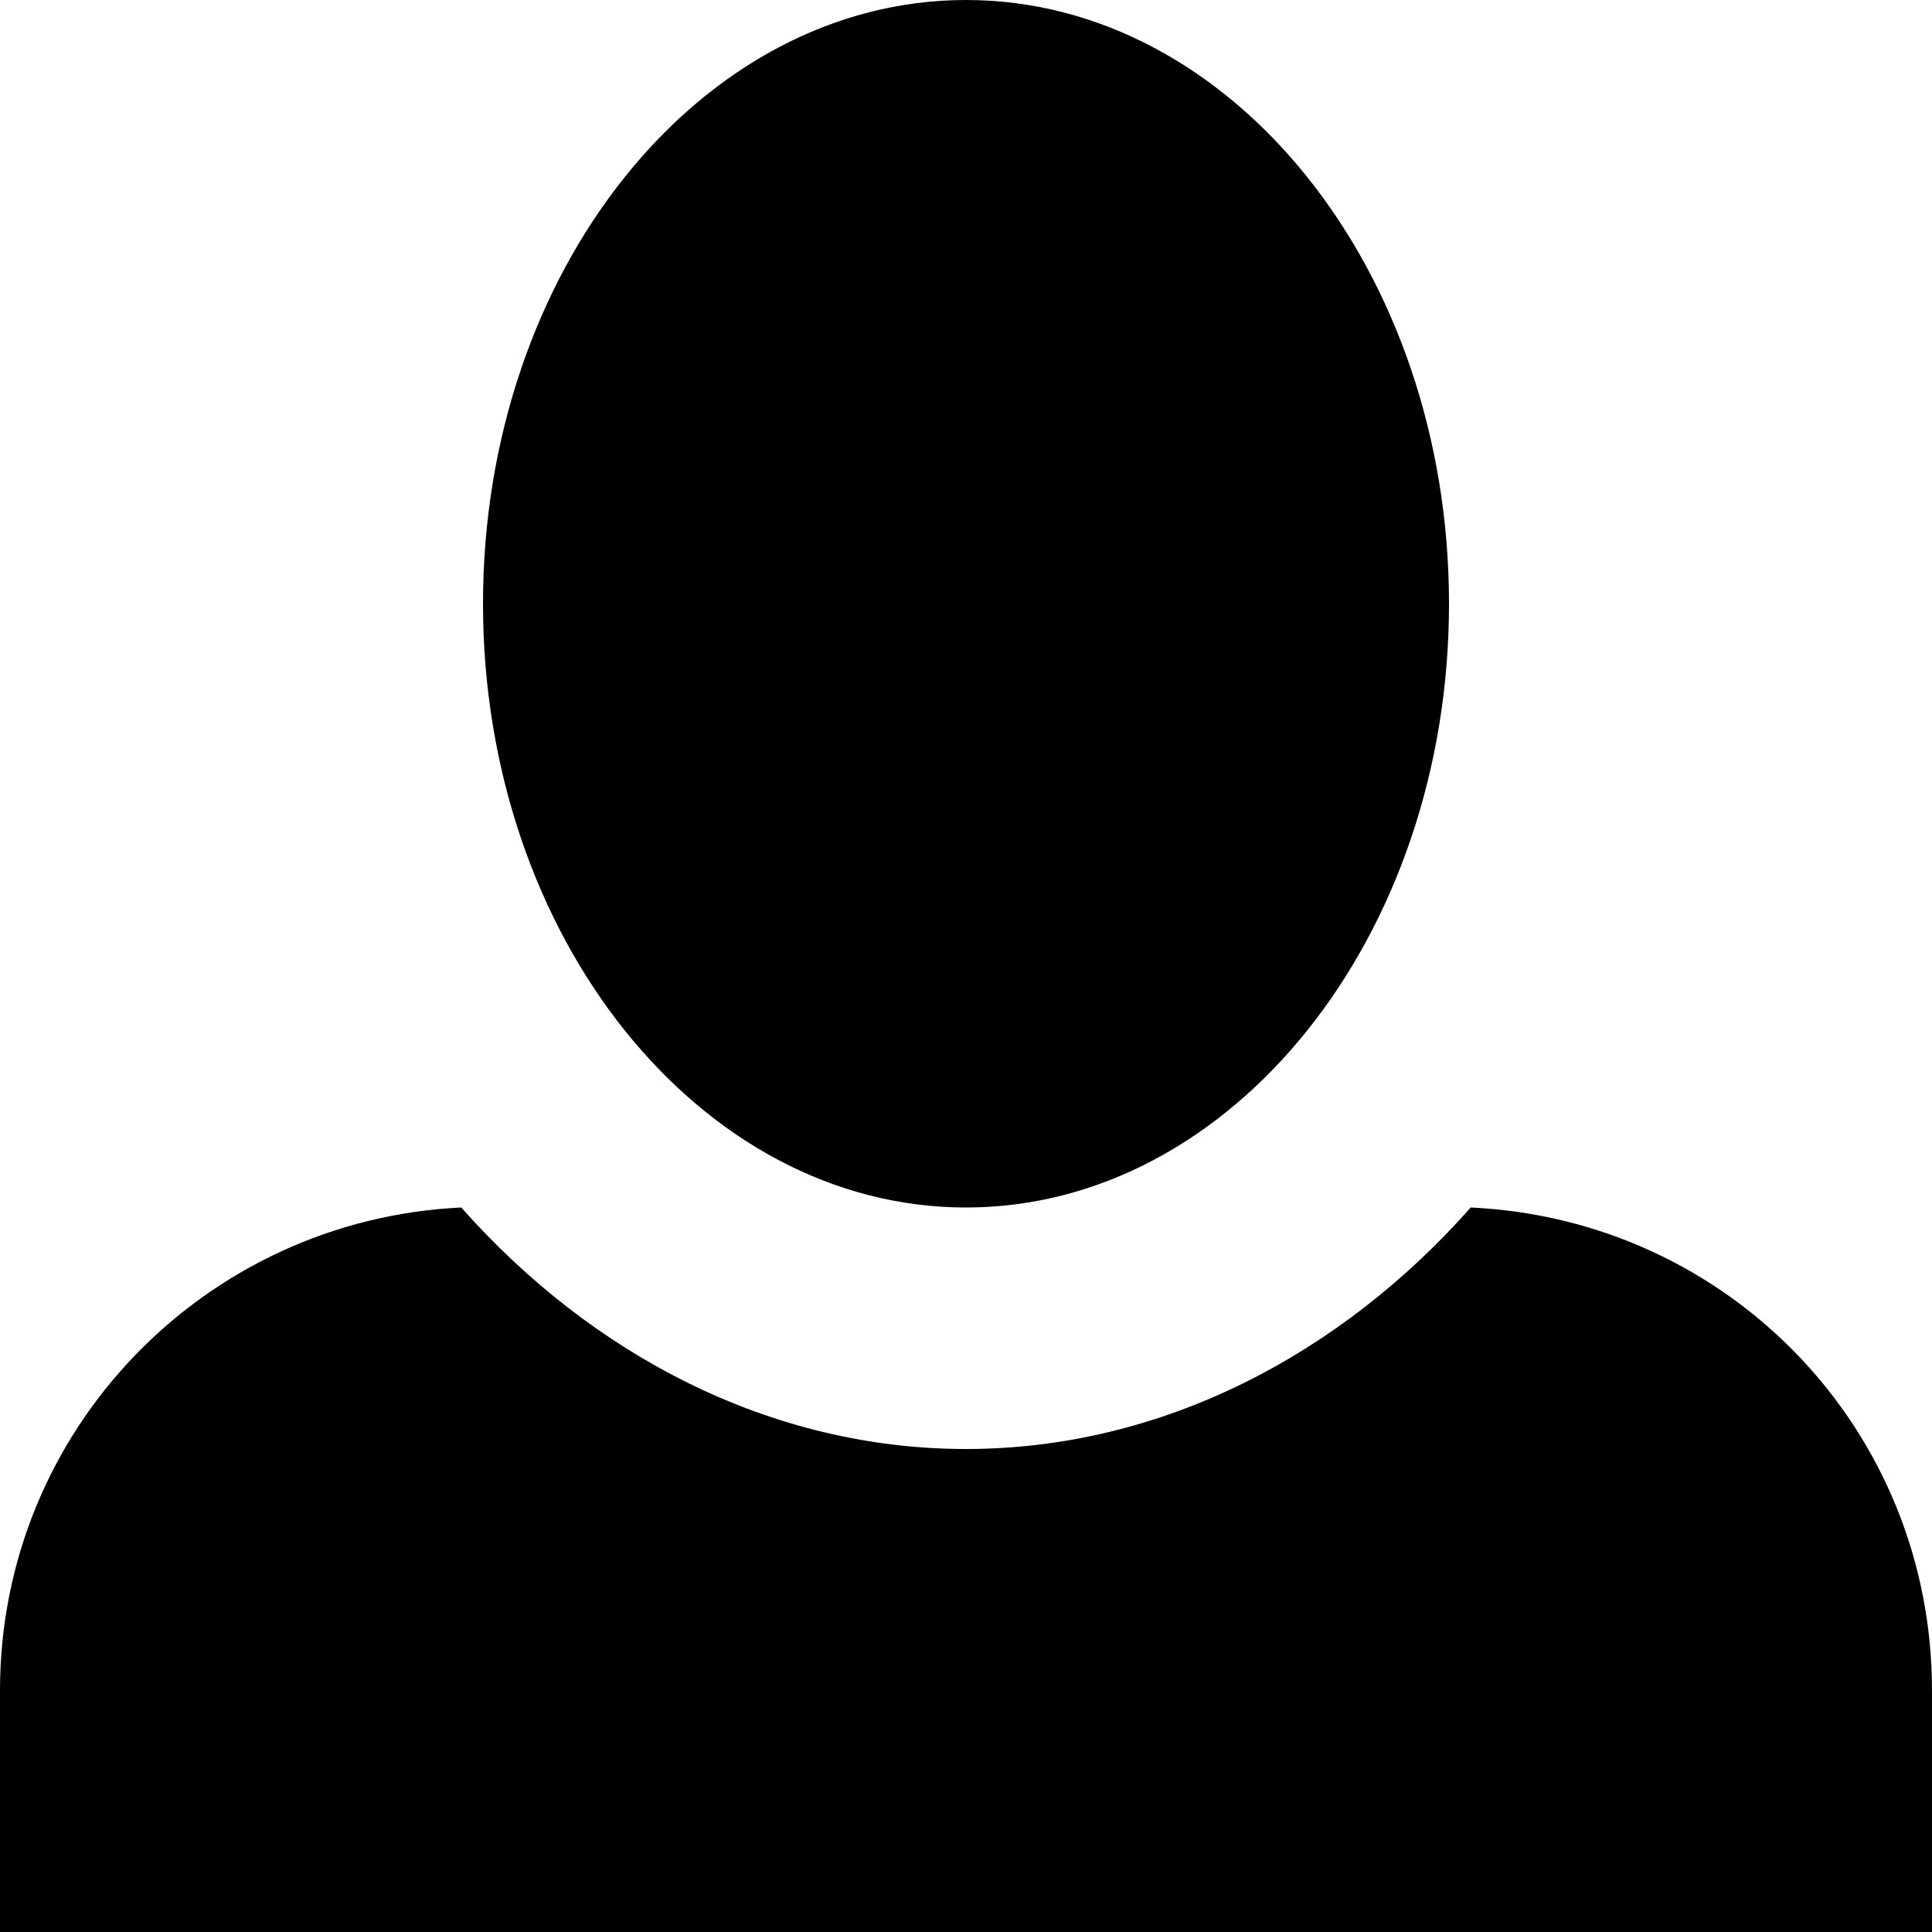
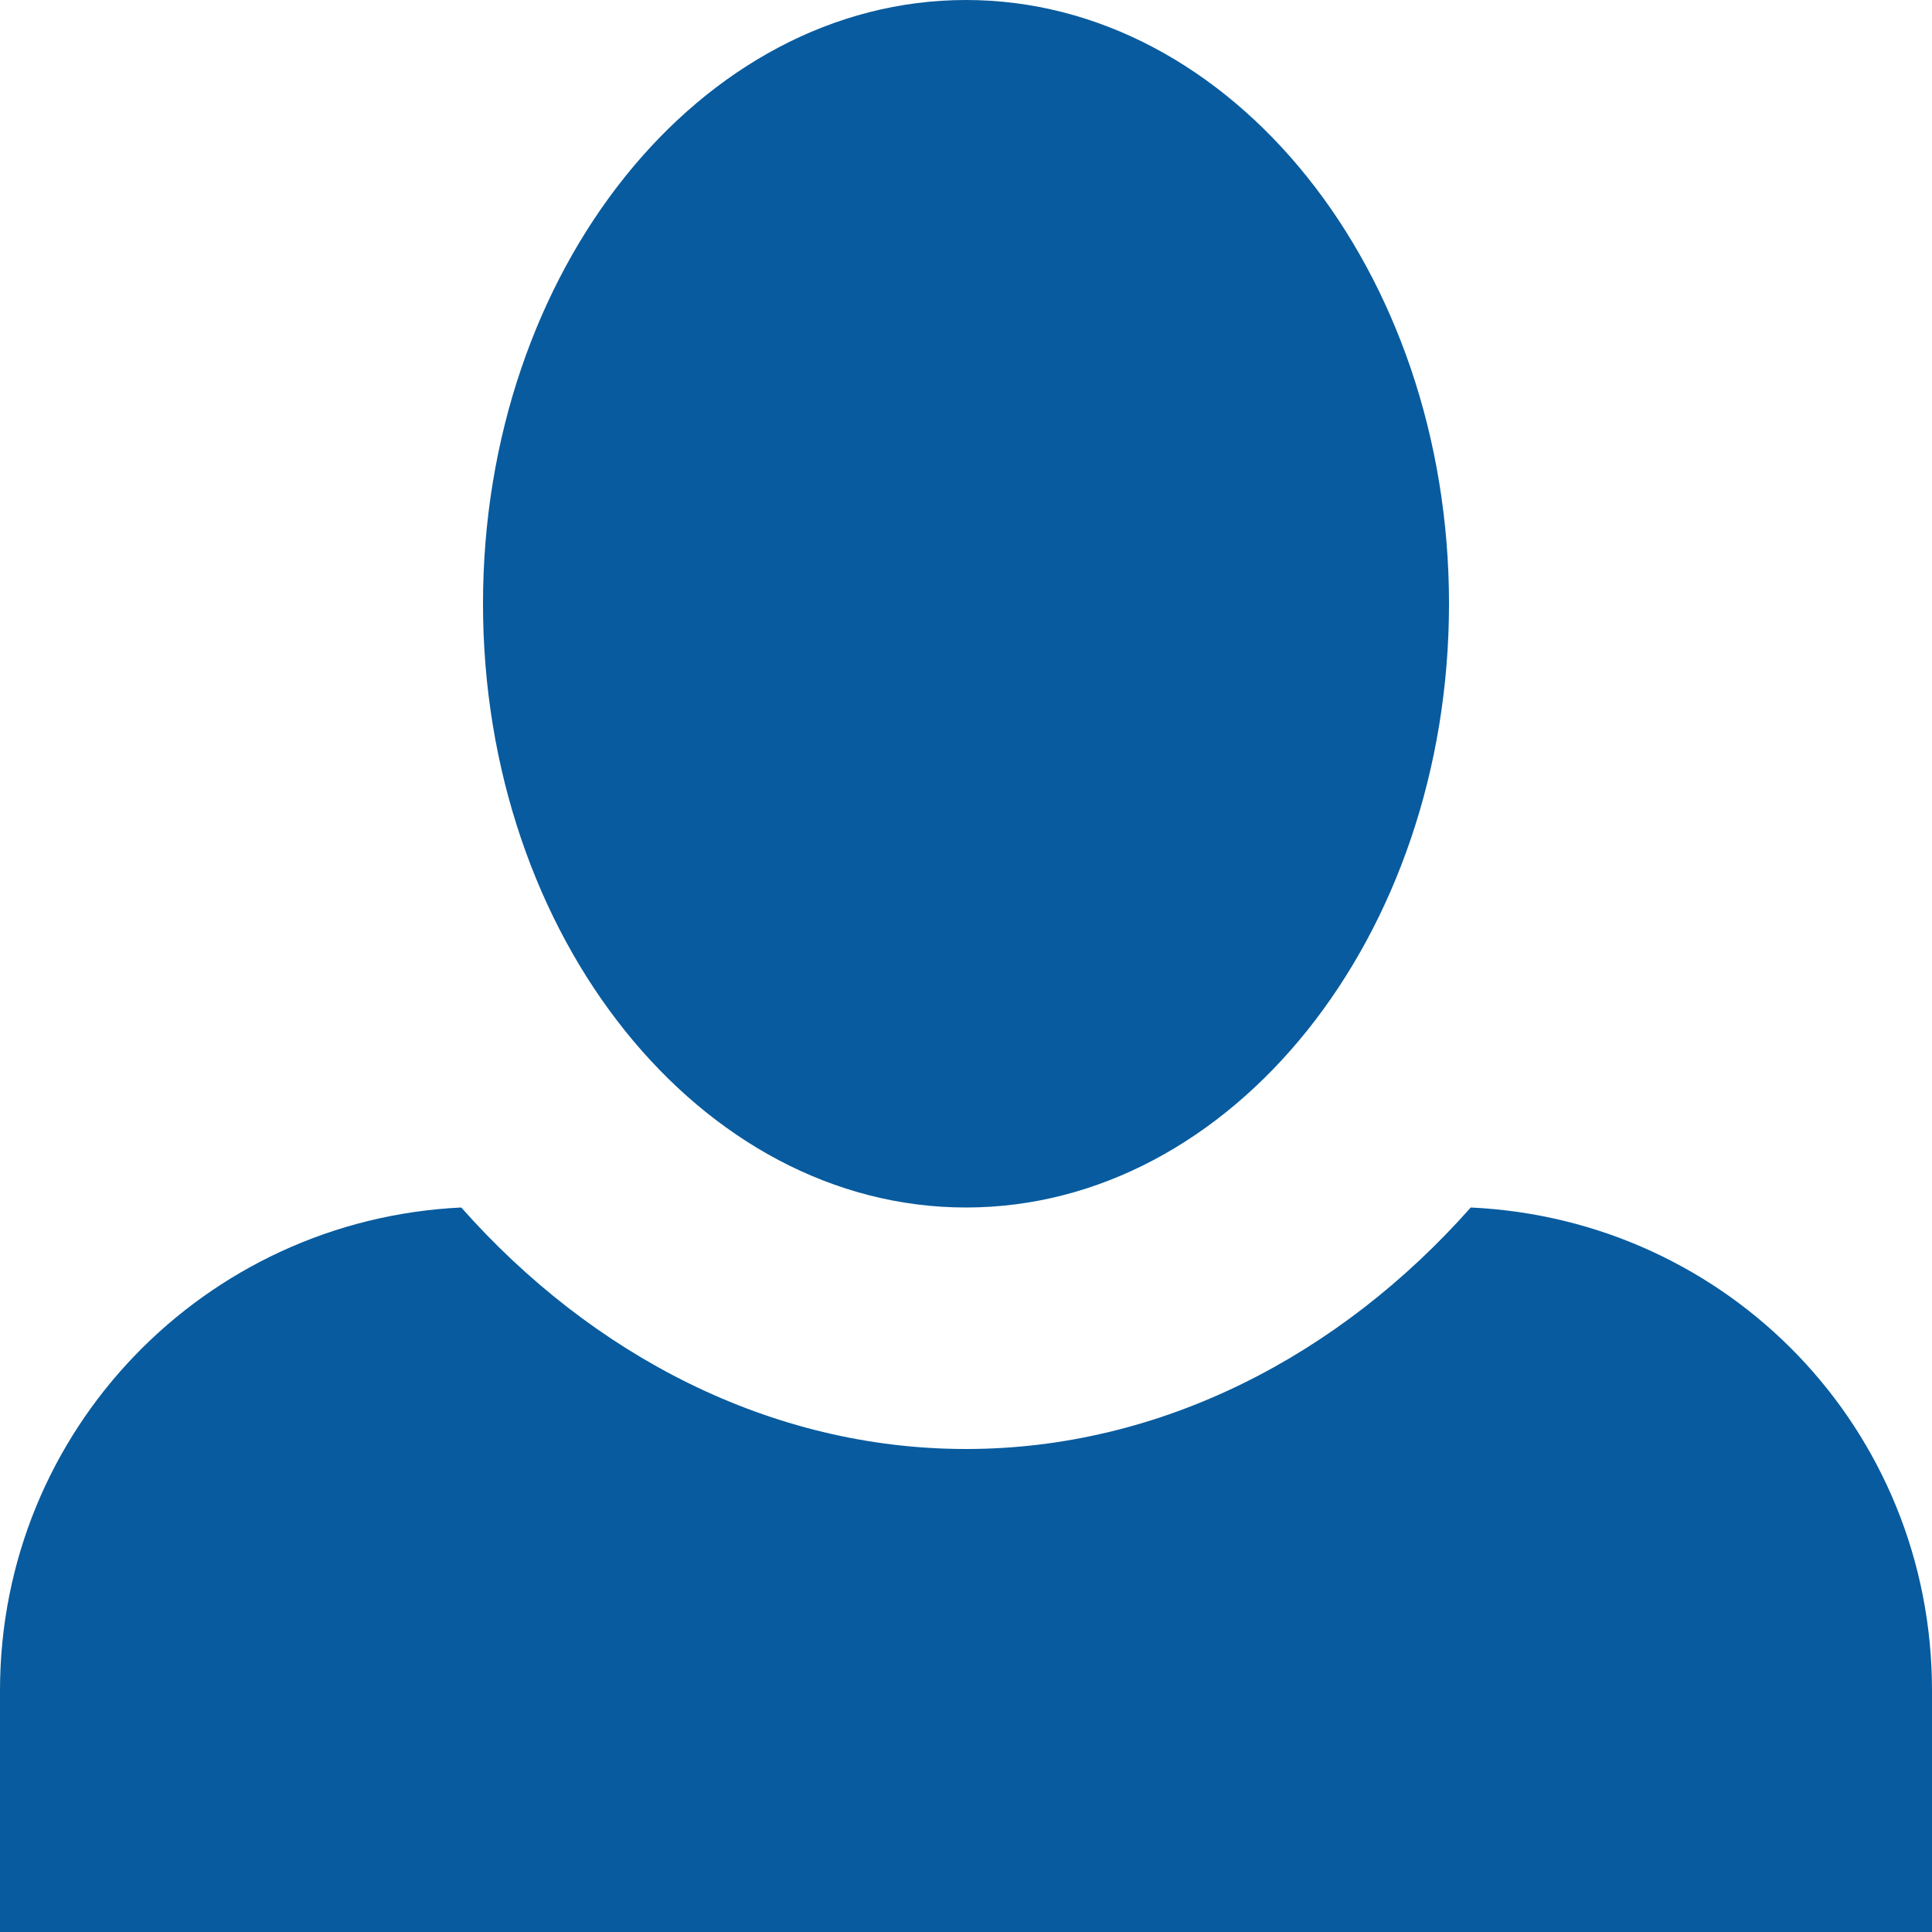
<svg xmlns="http://www.w3.org/2000/svg" width="8" height="8" viewBox="0 0 8 8">
-   <path d="M4 0c-1.1 0-2 1.12-2 2.5s.9 2.5 2 2.5 2-1.12 2-2.5-.9-2.5-2-2.5zm-2.09 5c-1.06.05-1.91.92-1.91 2v1h8v-1c0-1.08-.84-1.95-1.91-2-.54.61-1.28 1-2.09 1-.81 0-1.55-.39-2.09-1z" />
+   <path fill="#085b9e" d="M4 0c-1.1 0-2 1.12-2 2.5s.9 2.5 2 2.5 2-1.12 2-2.5-.9-2.5-2-2.5zm-2.09 5c-1.06.05-1.91.92-1.91 2v1h8v-1c0-1.08-.84-1.95-1.91-2-.54.61-1.28 1-2.09 1-.81 0-1.55-.39-2.09-1z" />
</svg>
